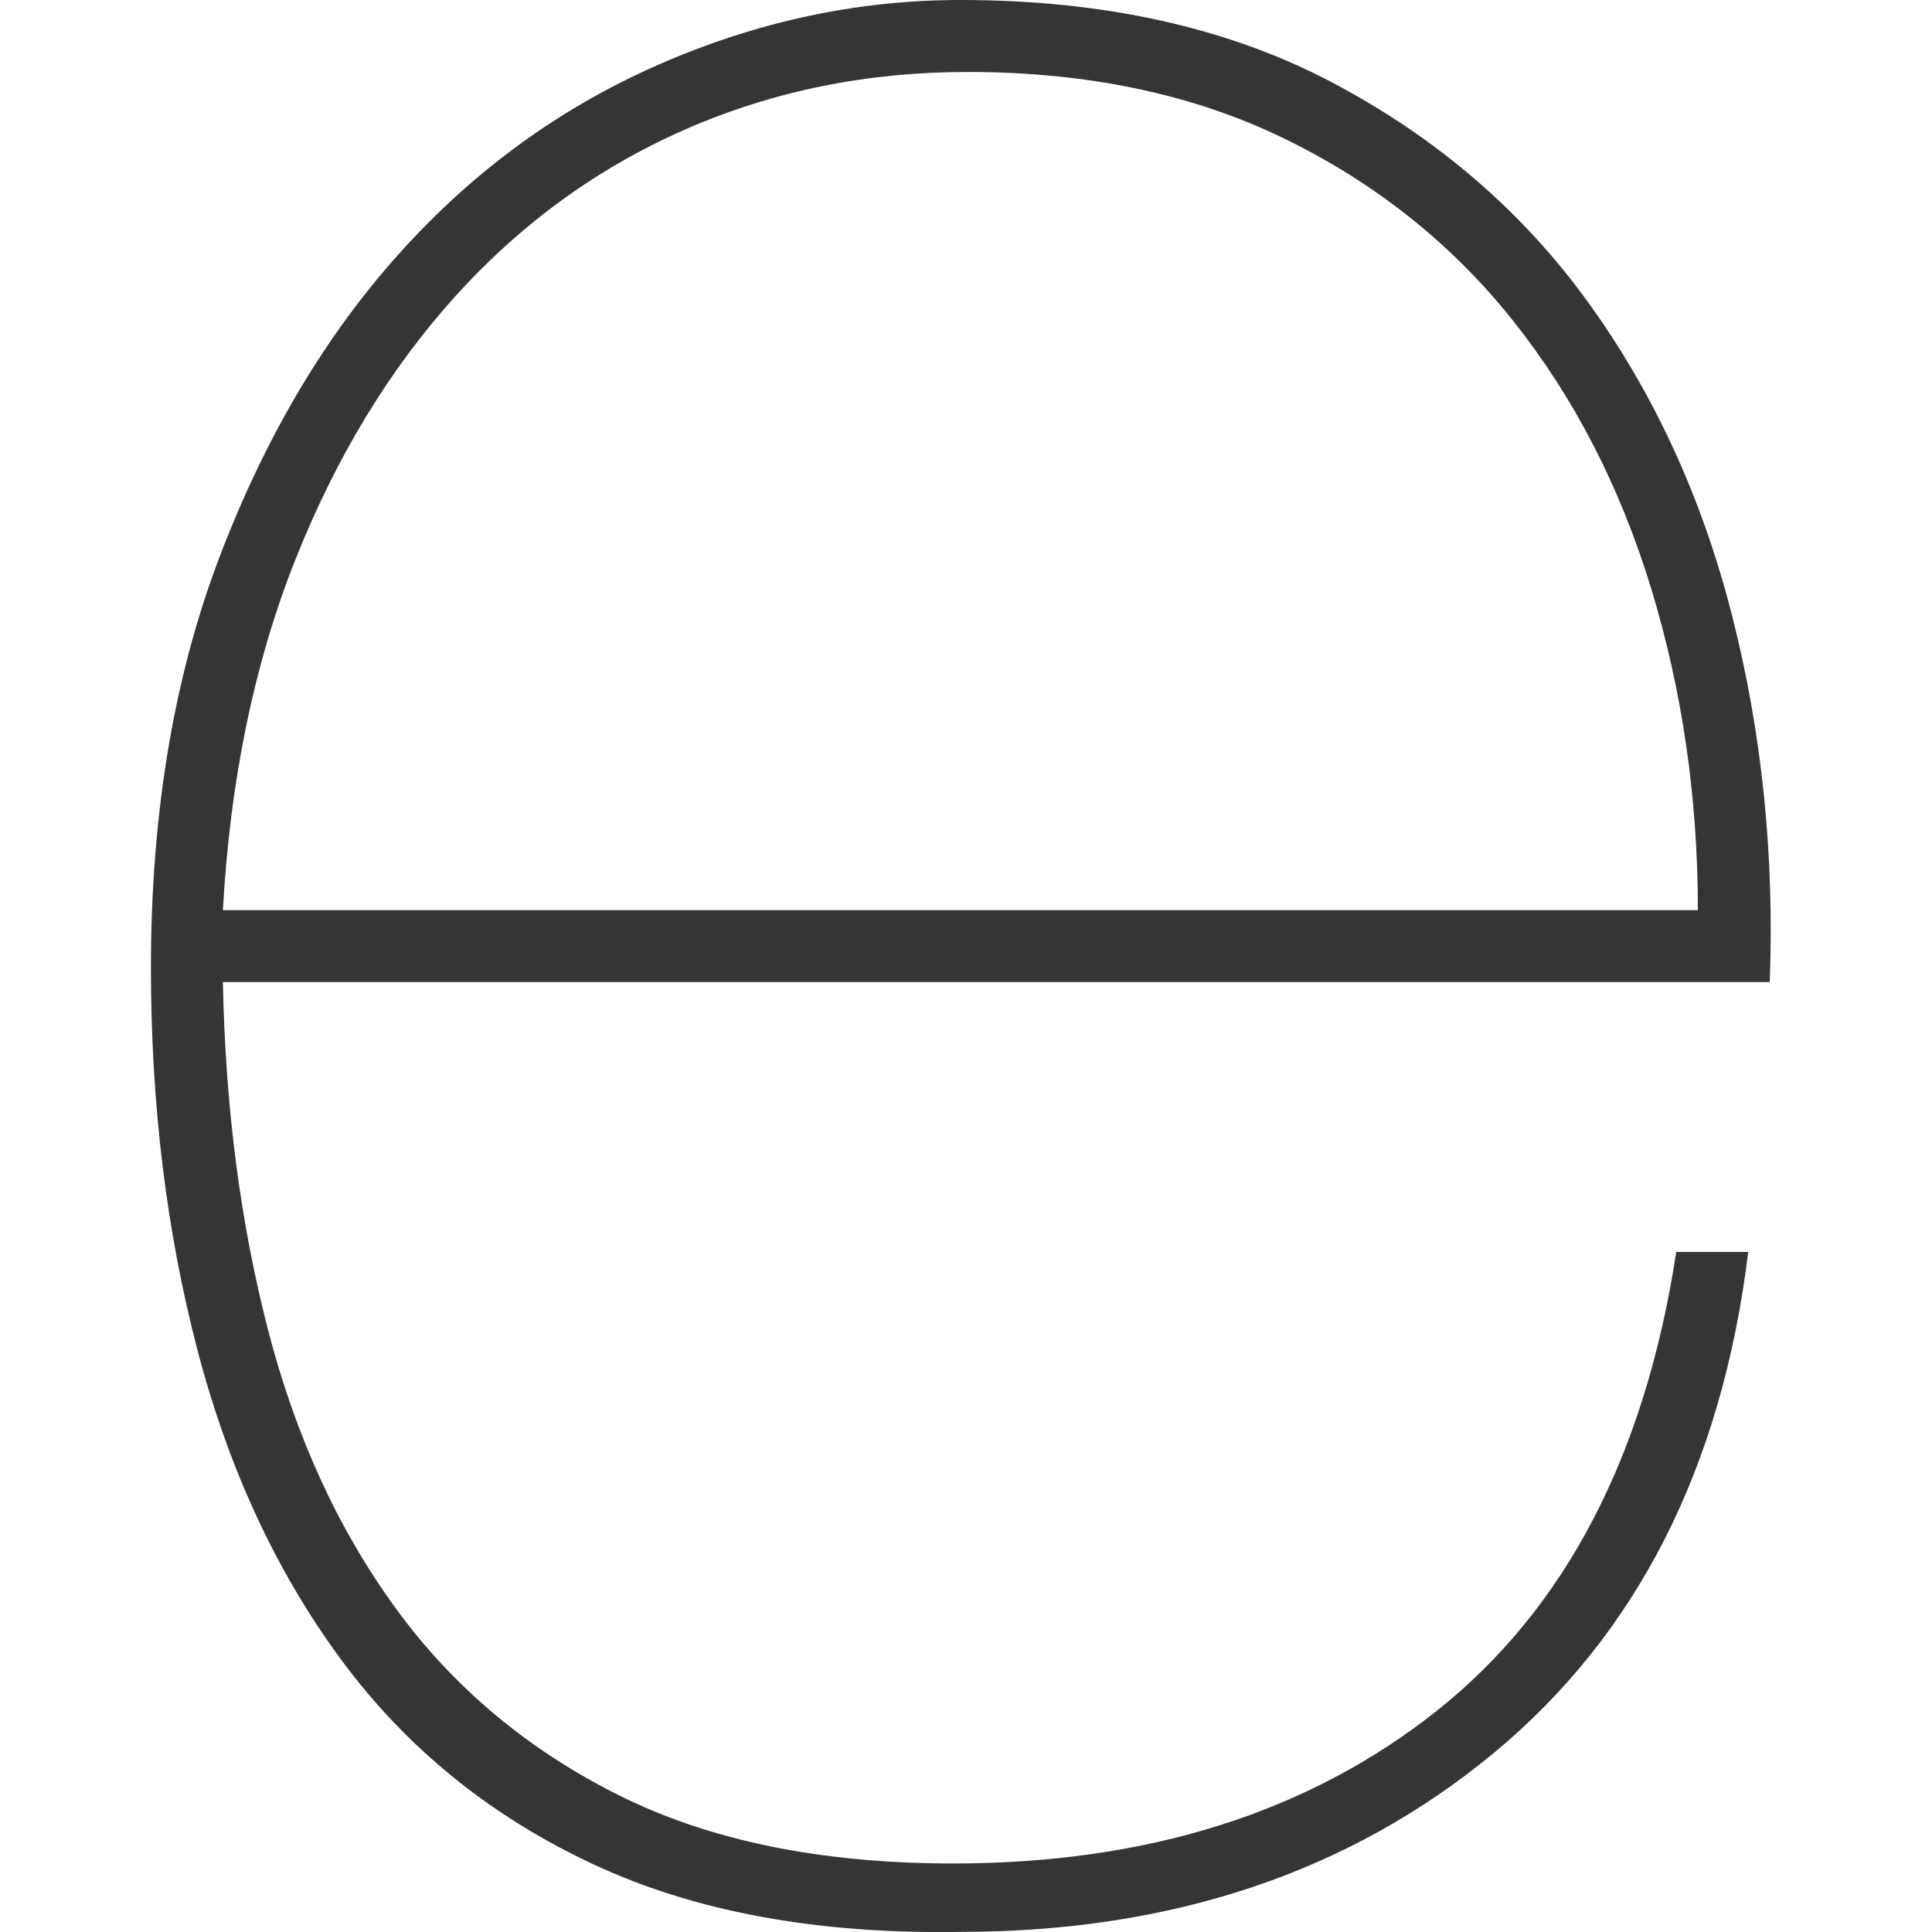
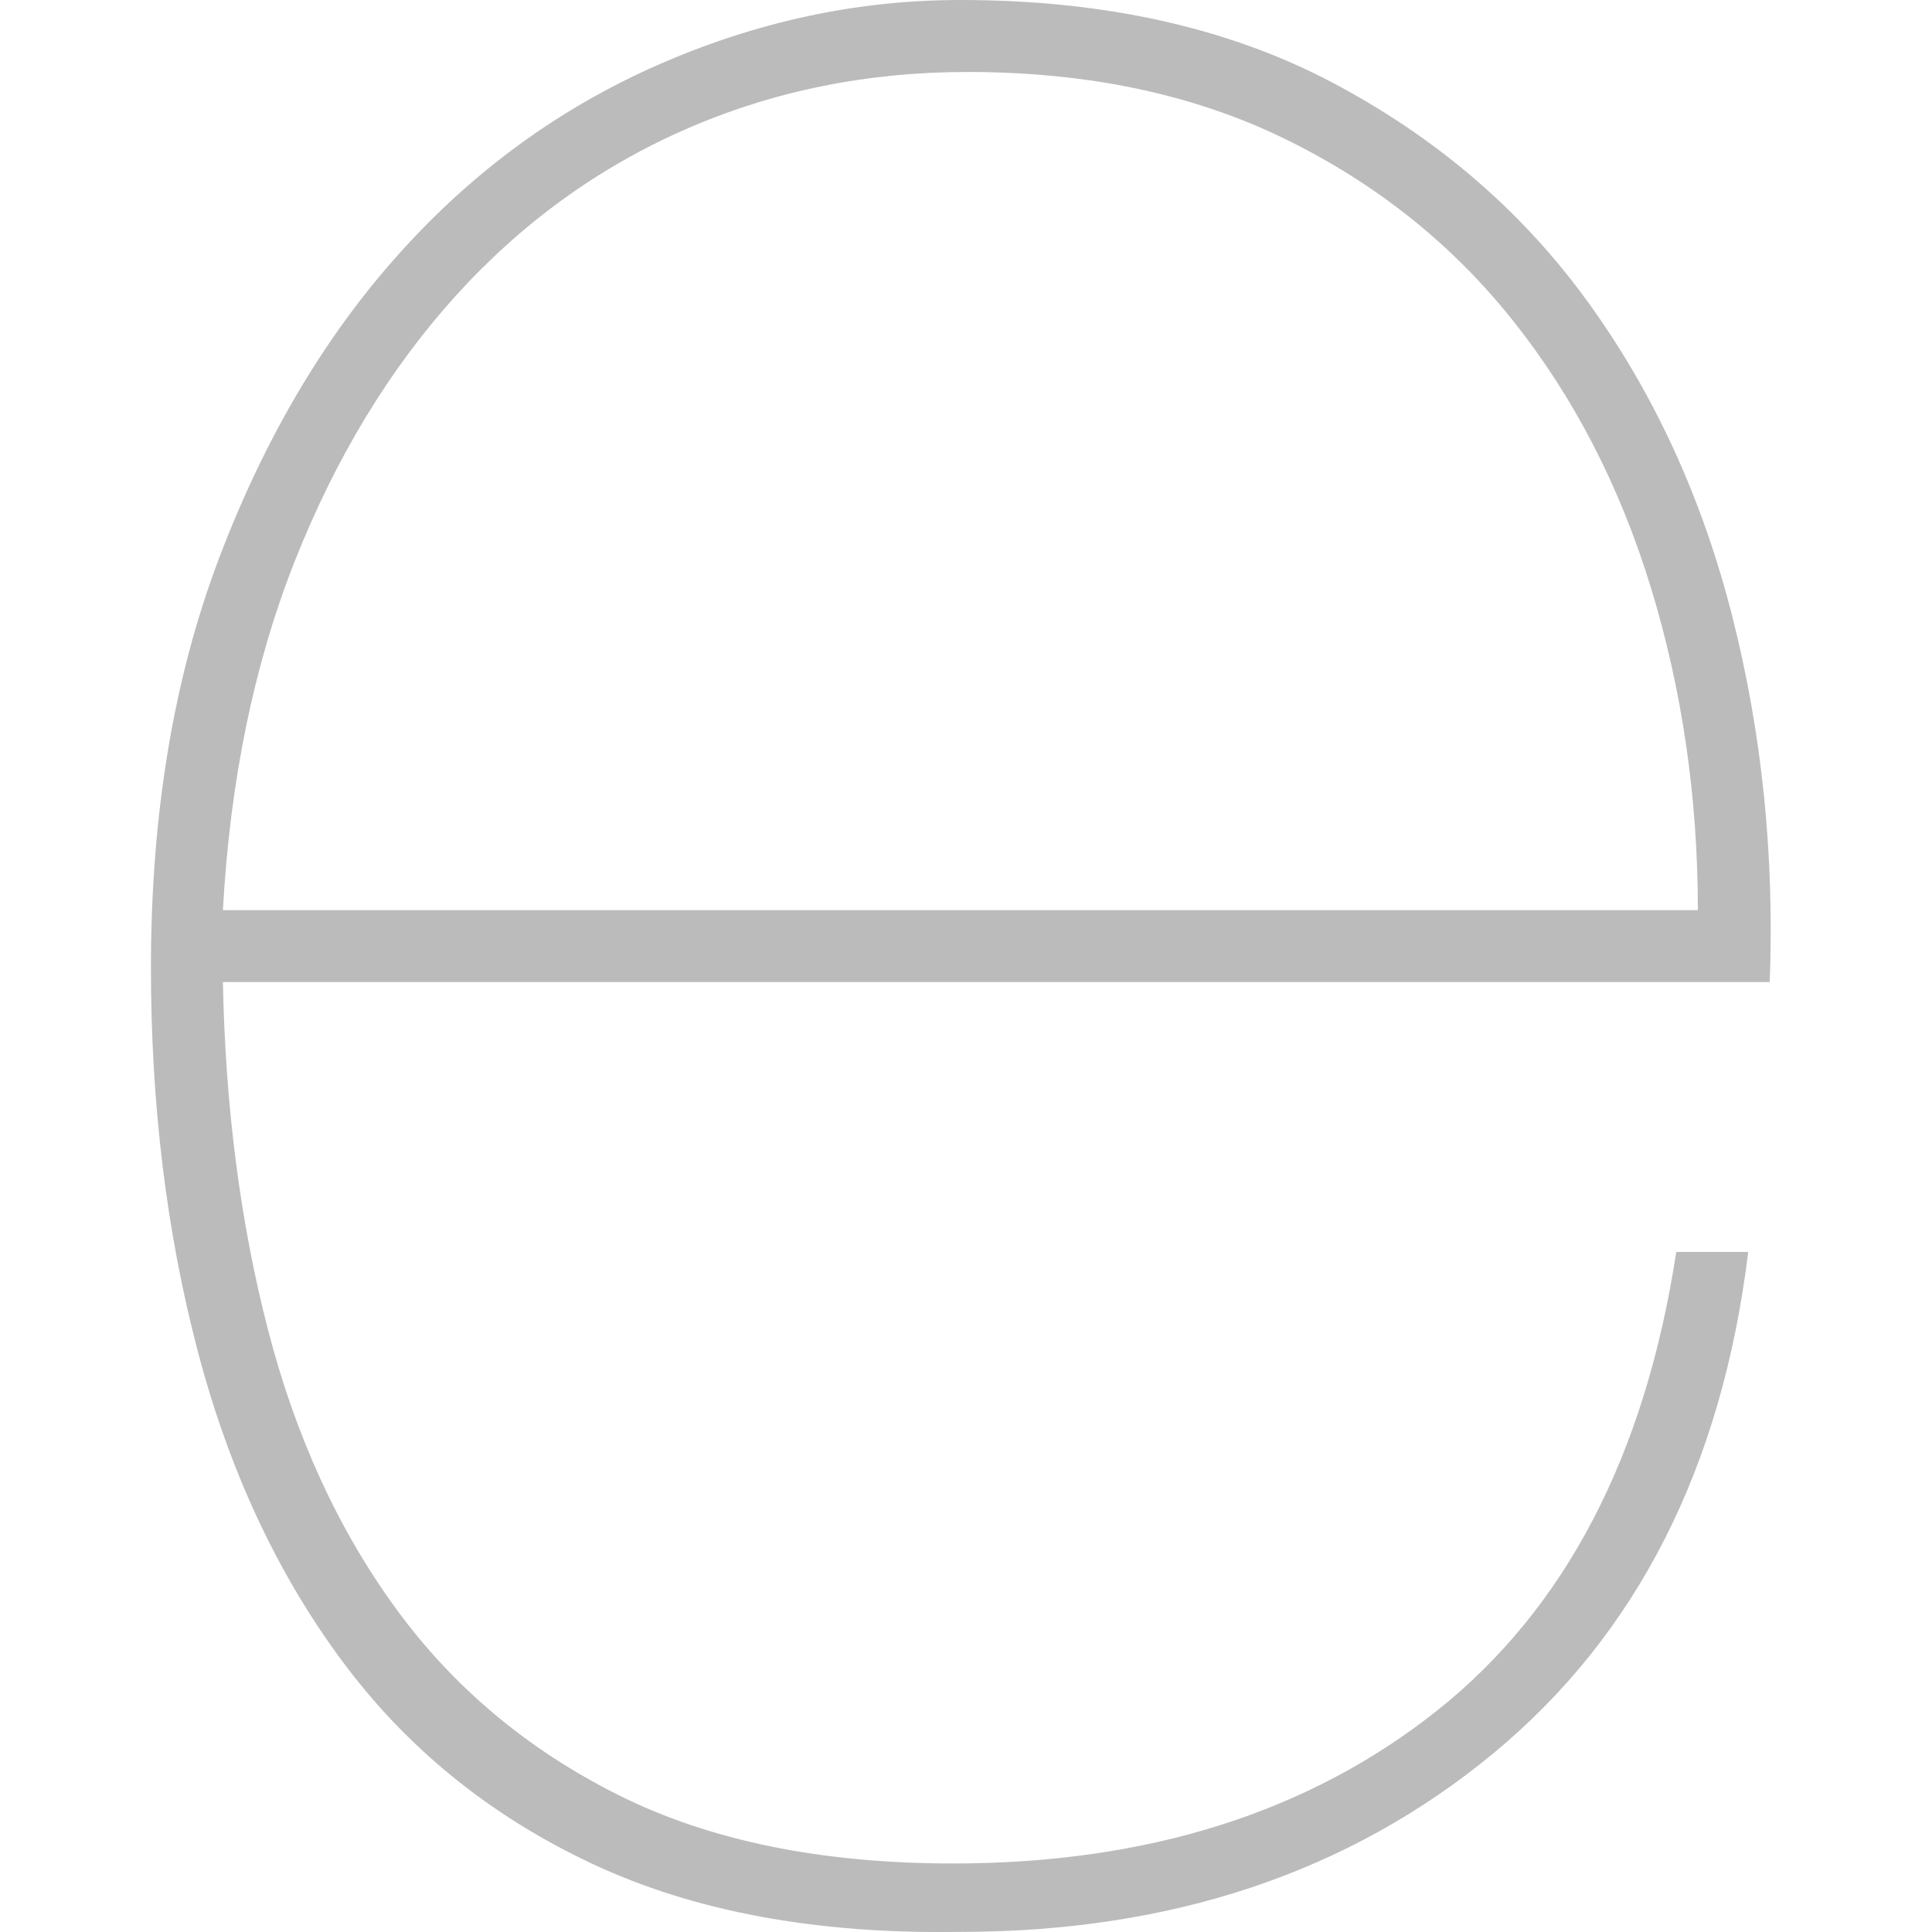
<svg xmlns="http://www.w3.org/2000/svg" width="800px" height="800px" viewBox="-2.5 0 32 32">
  <g fill="none" fill-rule="evenodd">
    <path d="M-3 0h32v32H-3z" />
-     <path fill="#353535" d="M1.192 16.267c.04 2.065.288 3.982.745 5.75.456 1.767 1.16 3.307 2.115 4.618.953 1.31 2.185 2.343 3.694 3.098 1.51.755 3.357 1.132 5.54 1.132 3.22 0 5.89-.844 8.016-2.532 2.125-1.69 3.446-4.22 3.962-7.597h1.192c-.437 3.575-1.847 6.345-4.23 8.312-2.384 1.966-5.324 2.95-8.82 2.95-2.383.04-4.42-.338-6.107-1.133-1.69-.794-3.07-1.917-4.142-3.367-1.073-1.45-1.867-3.158-2.383-5.124C.258 20.408 0 18.294 0 16.028c0-2.542.377-4.806 1.132-6.792C1.887 7.25 2.88 5.57 4.112 4.2 5.34 2.83 6.77 1.79 8.4 1.074 10.03.358 11.698 0 13.406 0c2.383 0 4.44.457 6.167 1.37 1.728.914 3.138 2.126 4.23 3.635 1.093 1.51 1.887 3.238 2.384 5.184.496 1.945.705 3.97.625 6.077H1.193zm24.43-1.192c0-1.867-.26-3.645-.775-5.333-.516-1.688-1.28-3.168-2.294-4.44-1.013-1.27-2.274-2.273-3.784-3.008-1.51-.735-3.258-1.102-5.244-1.102-1.67 0-3.228.317-4.678.953-1.45.636-2.72 1.56-3.813 2.77-1.092 1.212-1.976 2.672-2.652 4.38-.675 1.708-1.072 3.635-1.19 5.78h24.43z" />
+     <path fill="#bbb" d="M1.192 16.267c.04 2.065.288 3.982.745 5.75.456 1.767 1.16 3.307 2.115 4.618.953 1.31 2.185 2.343 3.694 3.098 1.51.755 3.357 1.132 5.54 1.132 3.22 0 5.89-.844 8.016-2.532 2.125-1.69 3.446-4.22 3.962-7.597h1.192c-.437 3.575-1.847 6.345-4.23 8.312-2.384 1.966-5.324 2.95-8.82 2.95-2.383.04-4.42-.338-6.107-1.133-1.69-.794-3.07-1.917-4.142-3.367-1.073-1.45-1.867-3.158-2.383-5.124C.258 20.408 0 18.294 0 16.028c0-2.542.377-4.806 1.132-6.792C1.887 7.25 2.88 5.57 4.112 4.2 5.34 2.83 6.77 1.79 8.4 1.074 10.03.358 11.698 0 13.406 0c2.383 0 4.44.457 6.167 1.37 1.728.914 3.138 2.126 4.23 3.635 1.093 1.51 1.887 3.238 2.384 5.184.496 1.945.705 3.97.625 6.077H1.193zm24.43-1.192c0-1.867-.26-3.645-.775-5.333-.516-1.688-1.28-3.168-2.294-4.44-1.013-1.27-2.274-2.273-3.784-3.008-1.51-.735-3.258-1.102-5.244-1.102-1.67 0-3.228.317-4.678.953-1.45.636-2.72 1.56-3.813 2.77-1.092 1.212-1.976 2.672-2.652 4.38-.675 1.708-1.072 3.635-1.19 5.78h24.43z" />
  </g>
</svg>
